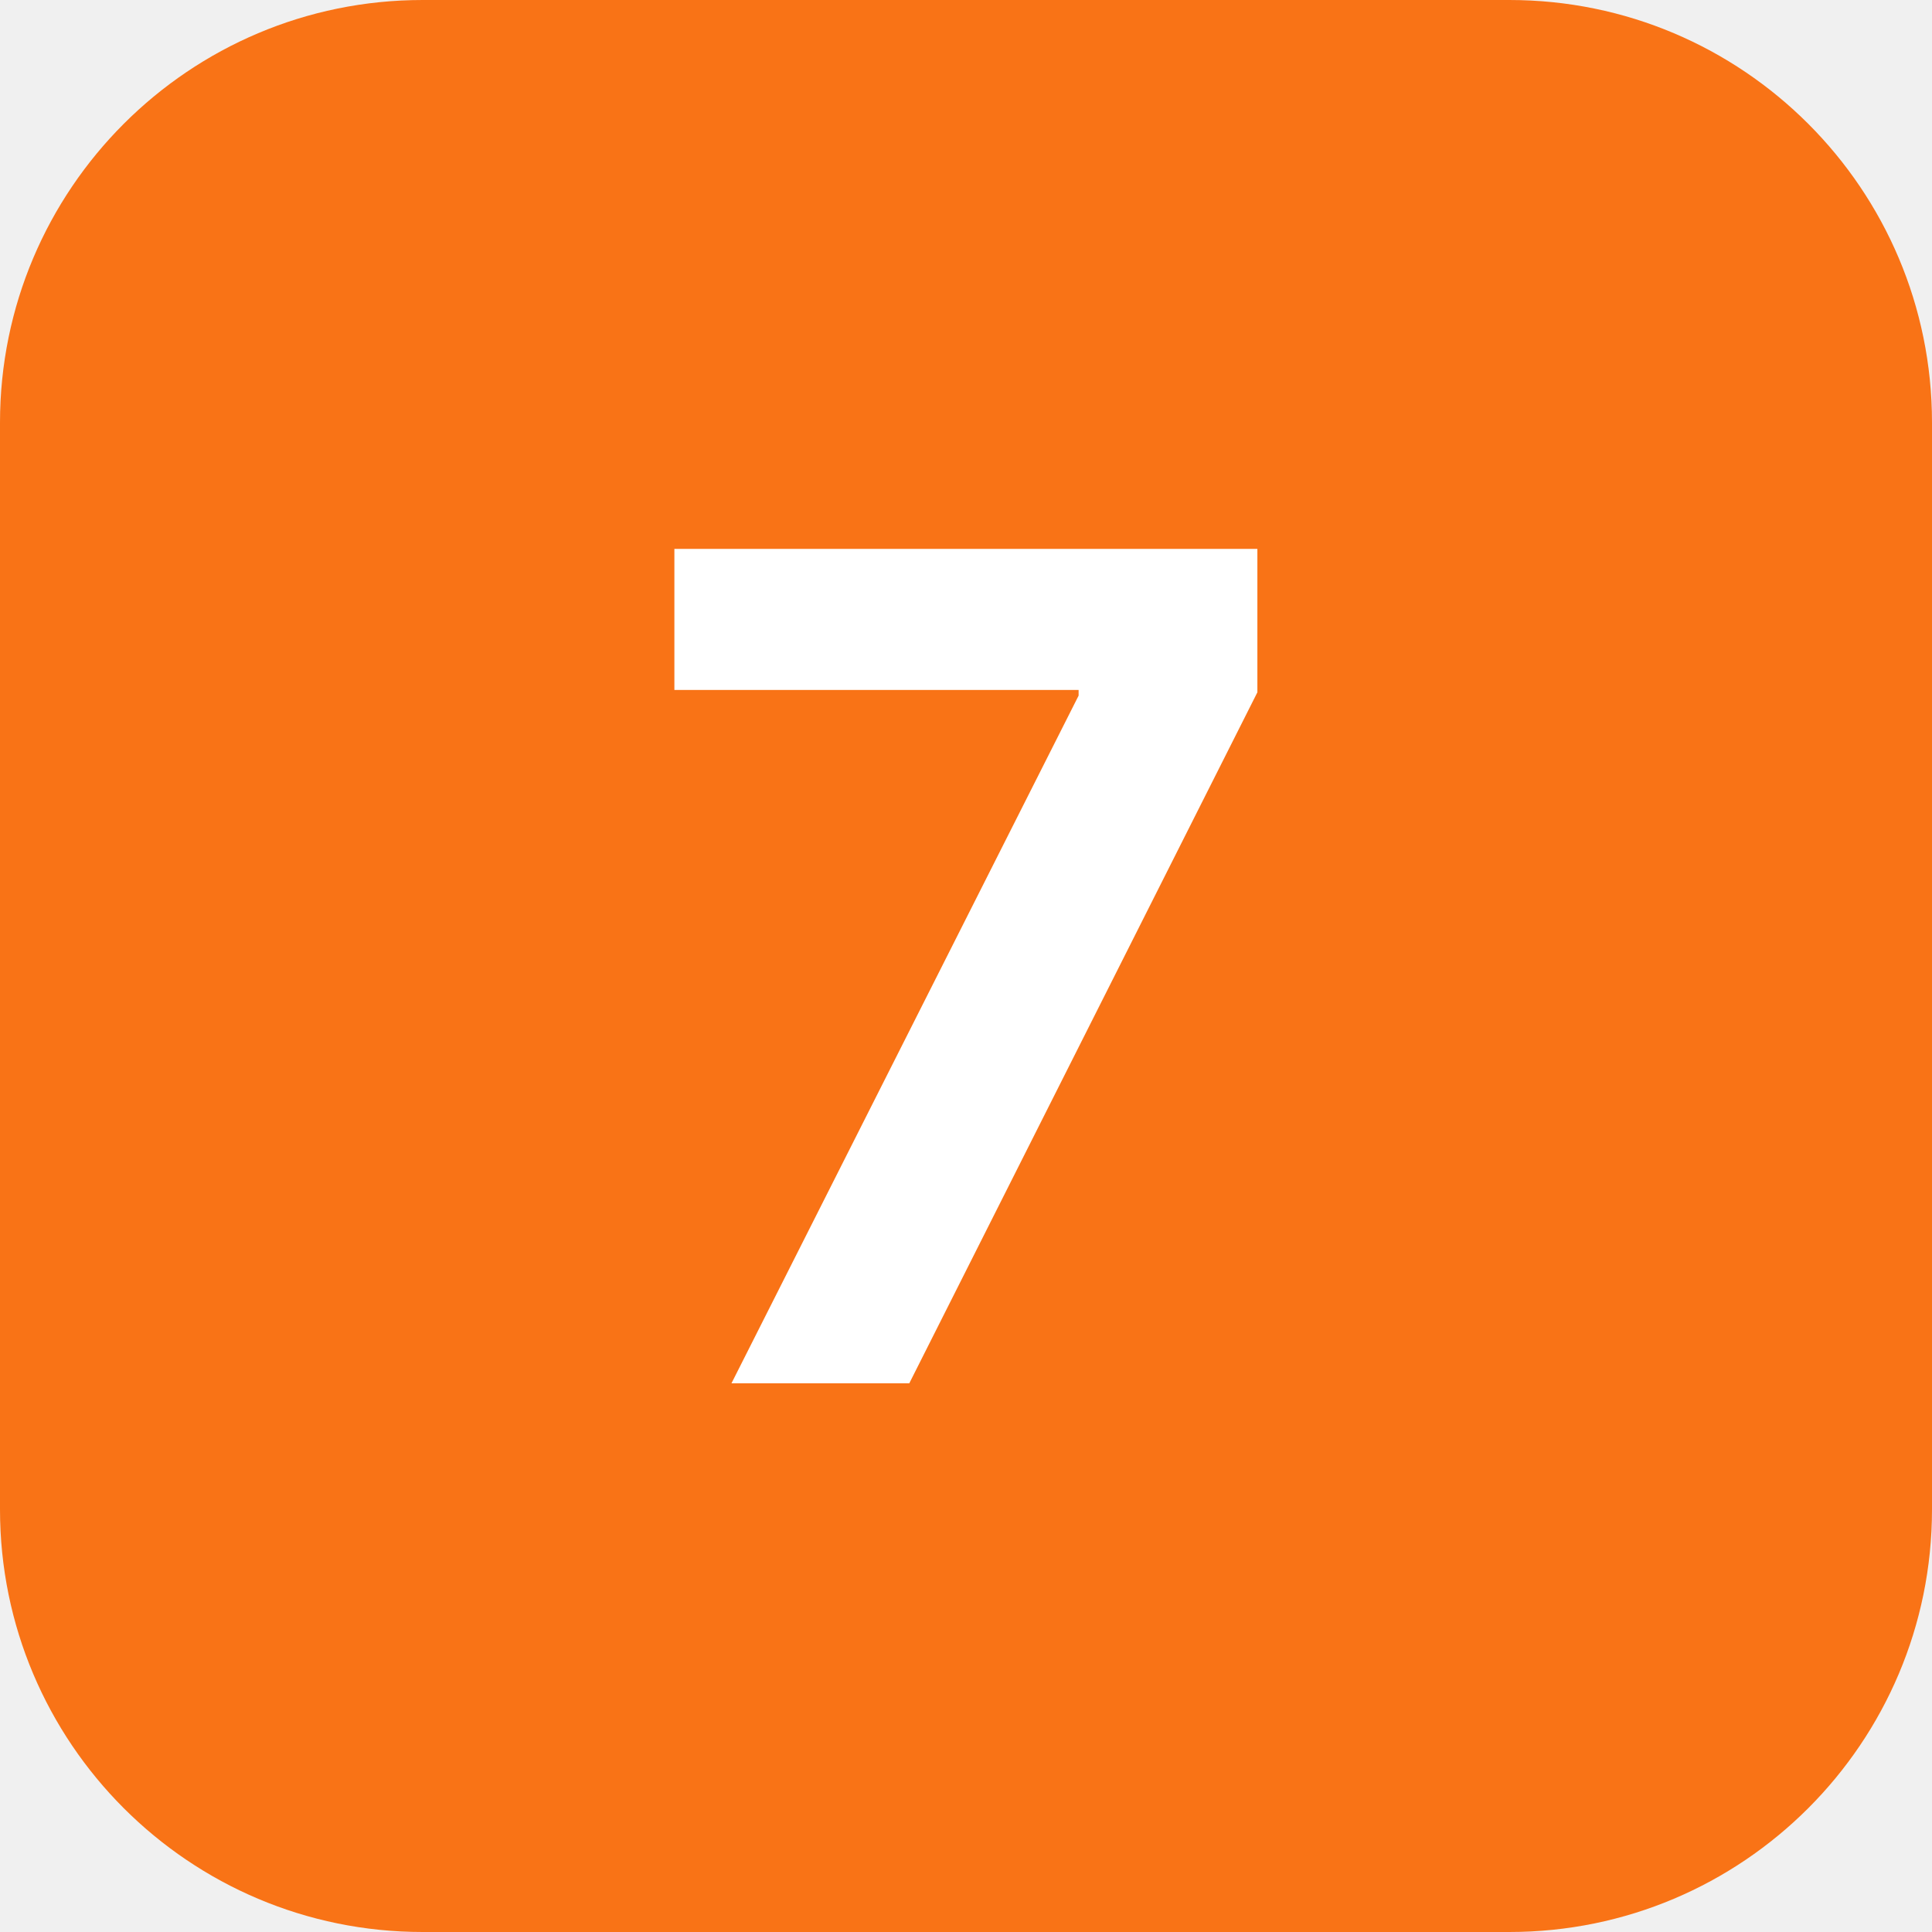
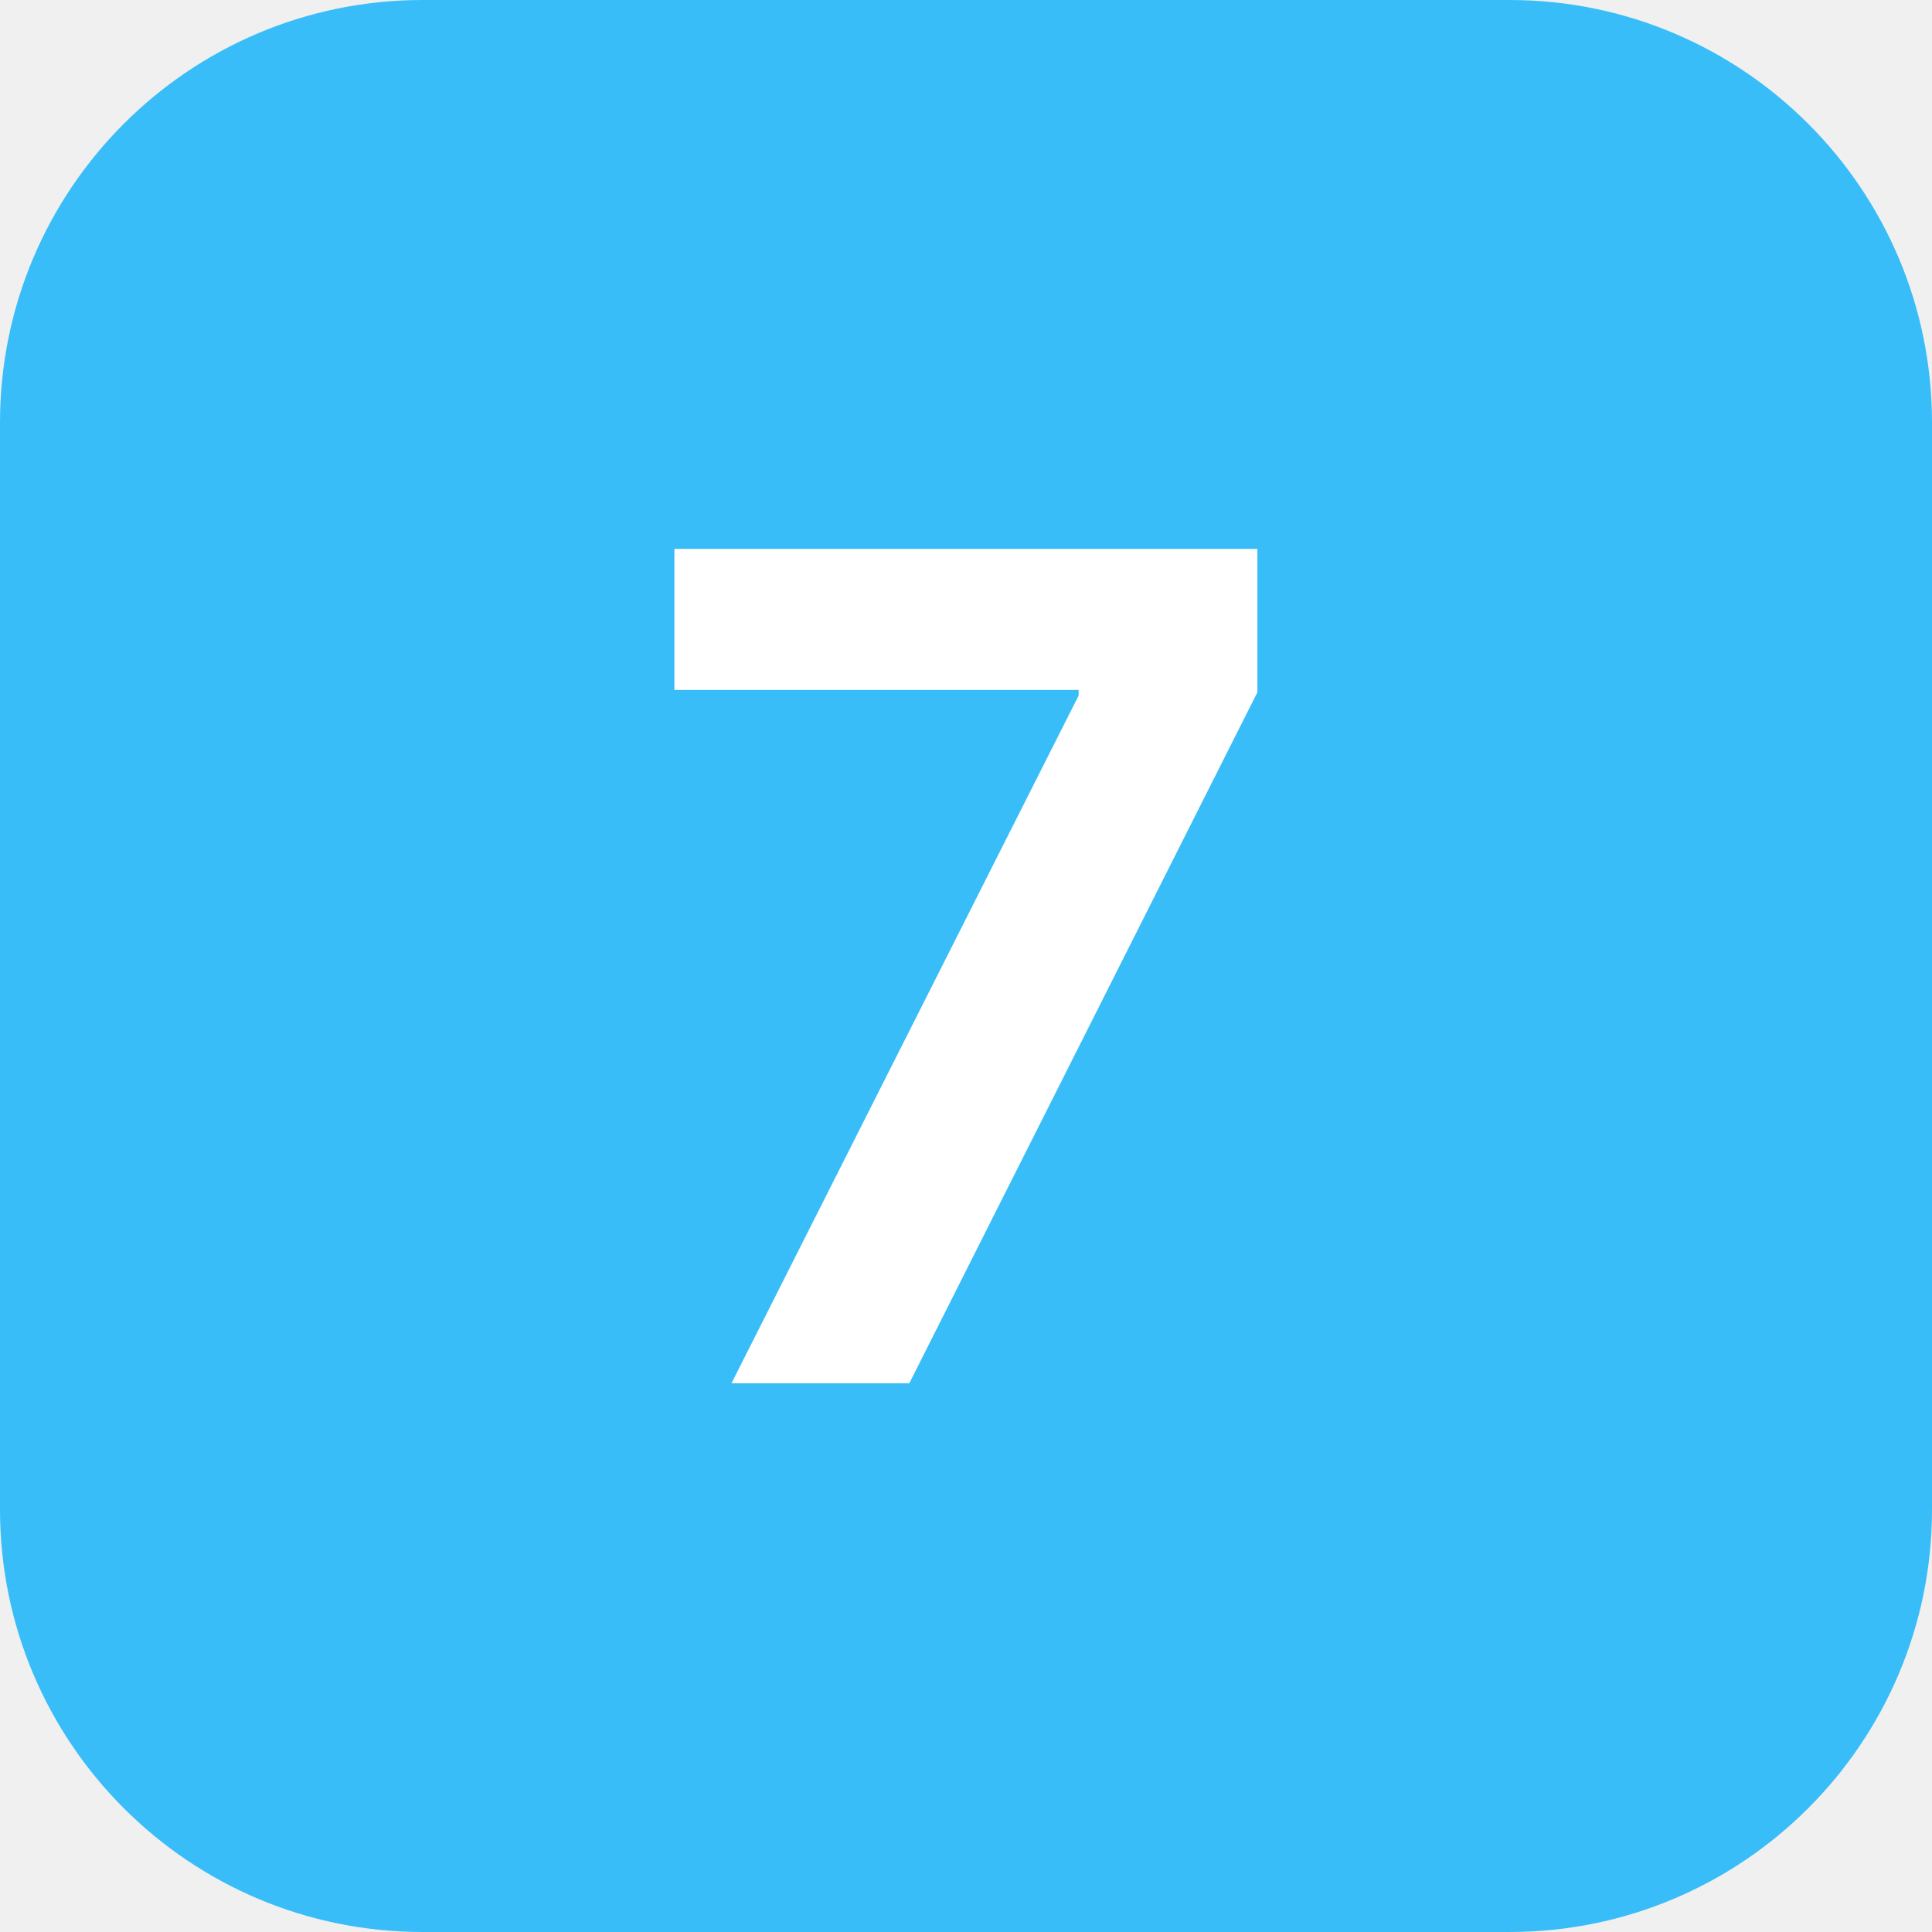
<svg xmlns="http://www.w3.org/2000/svg" viewBox="0 0 64 64" fill="none">
-   <rect width="64" height="64" rx="14" fill="#f97316" />
+   <rect width="64" height="64" rx="14" fill="#38bdf8" />
  <text x="32" y="32" text-anchor="middle" dominant-baseline="central" fill="white" font-family="system-ui, -apple-system, 'Segoe UI', sans-serif" font-weight="700" font-size="38">7</text>
</svg>
